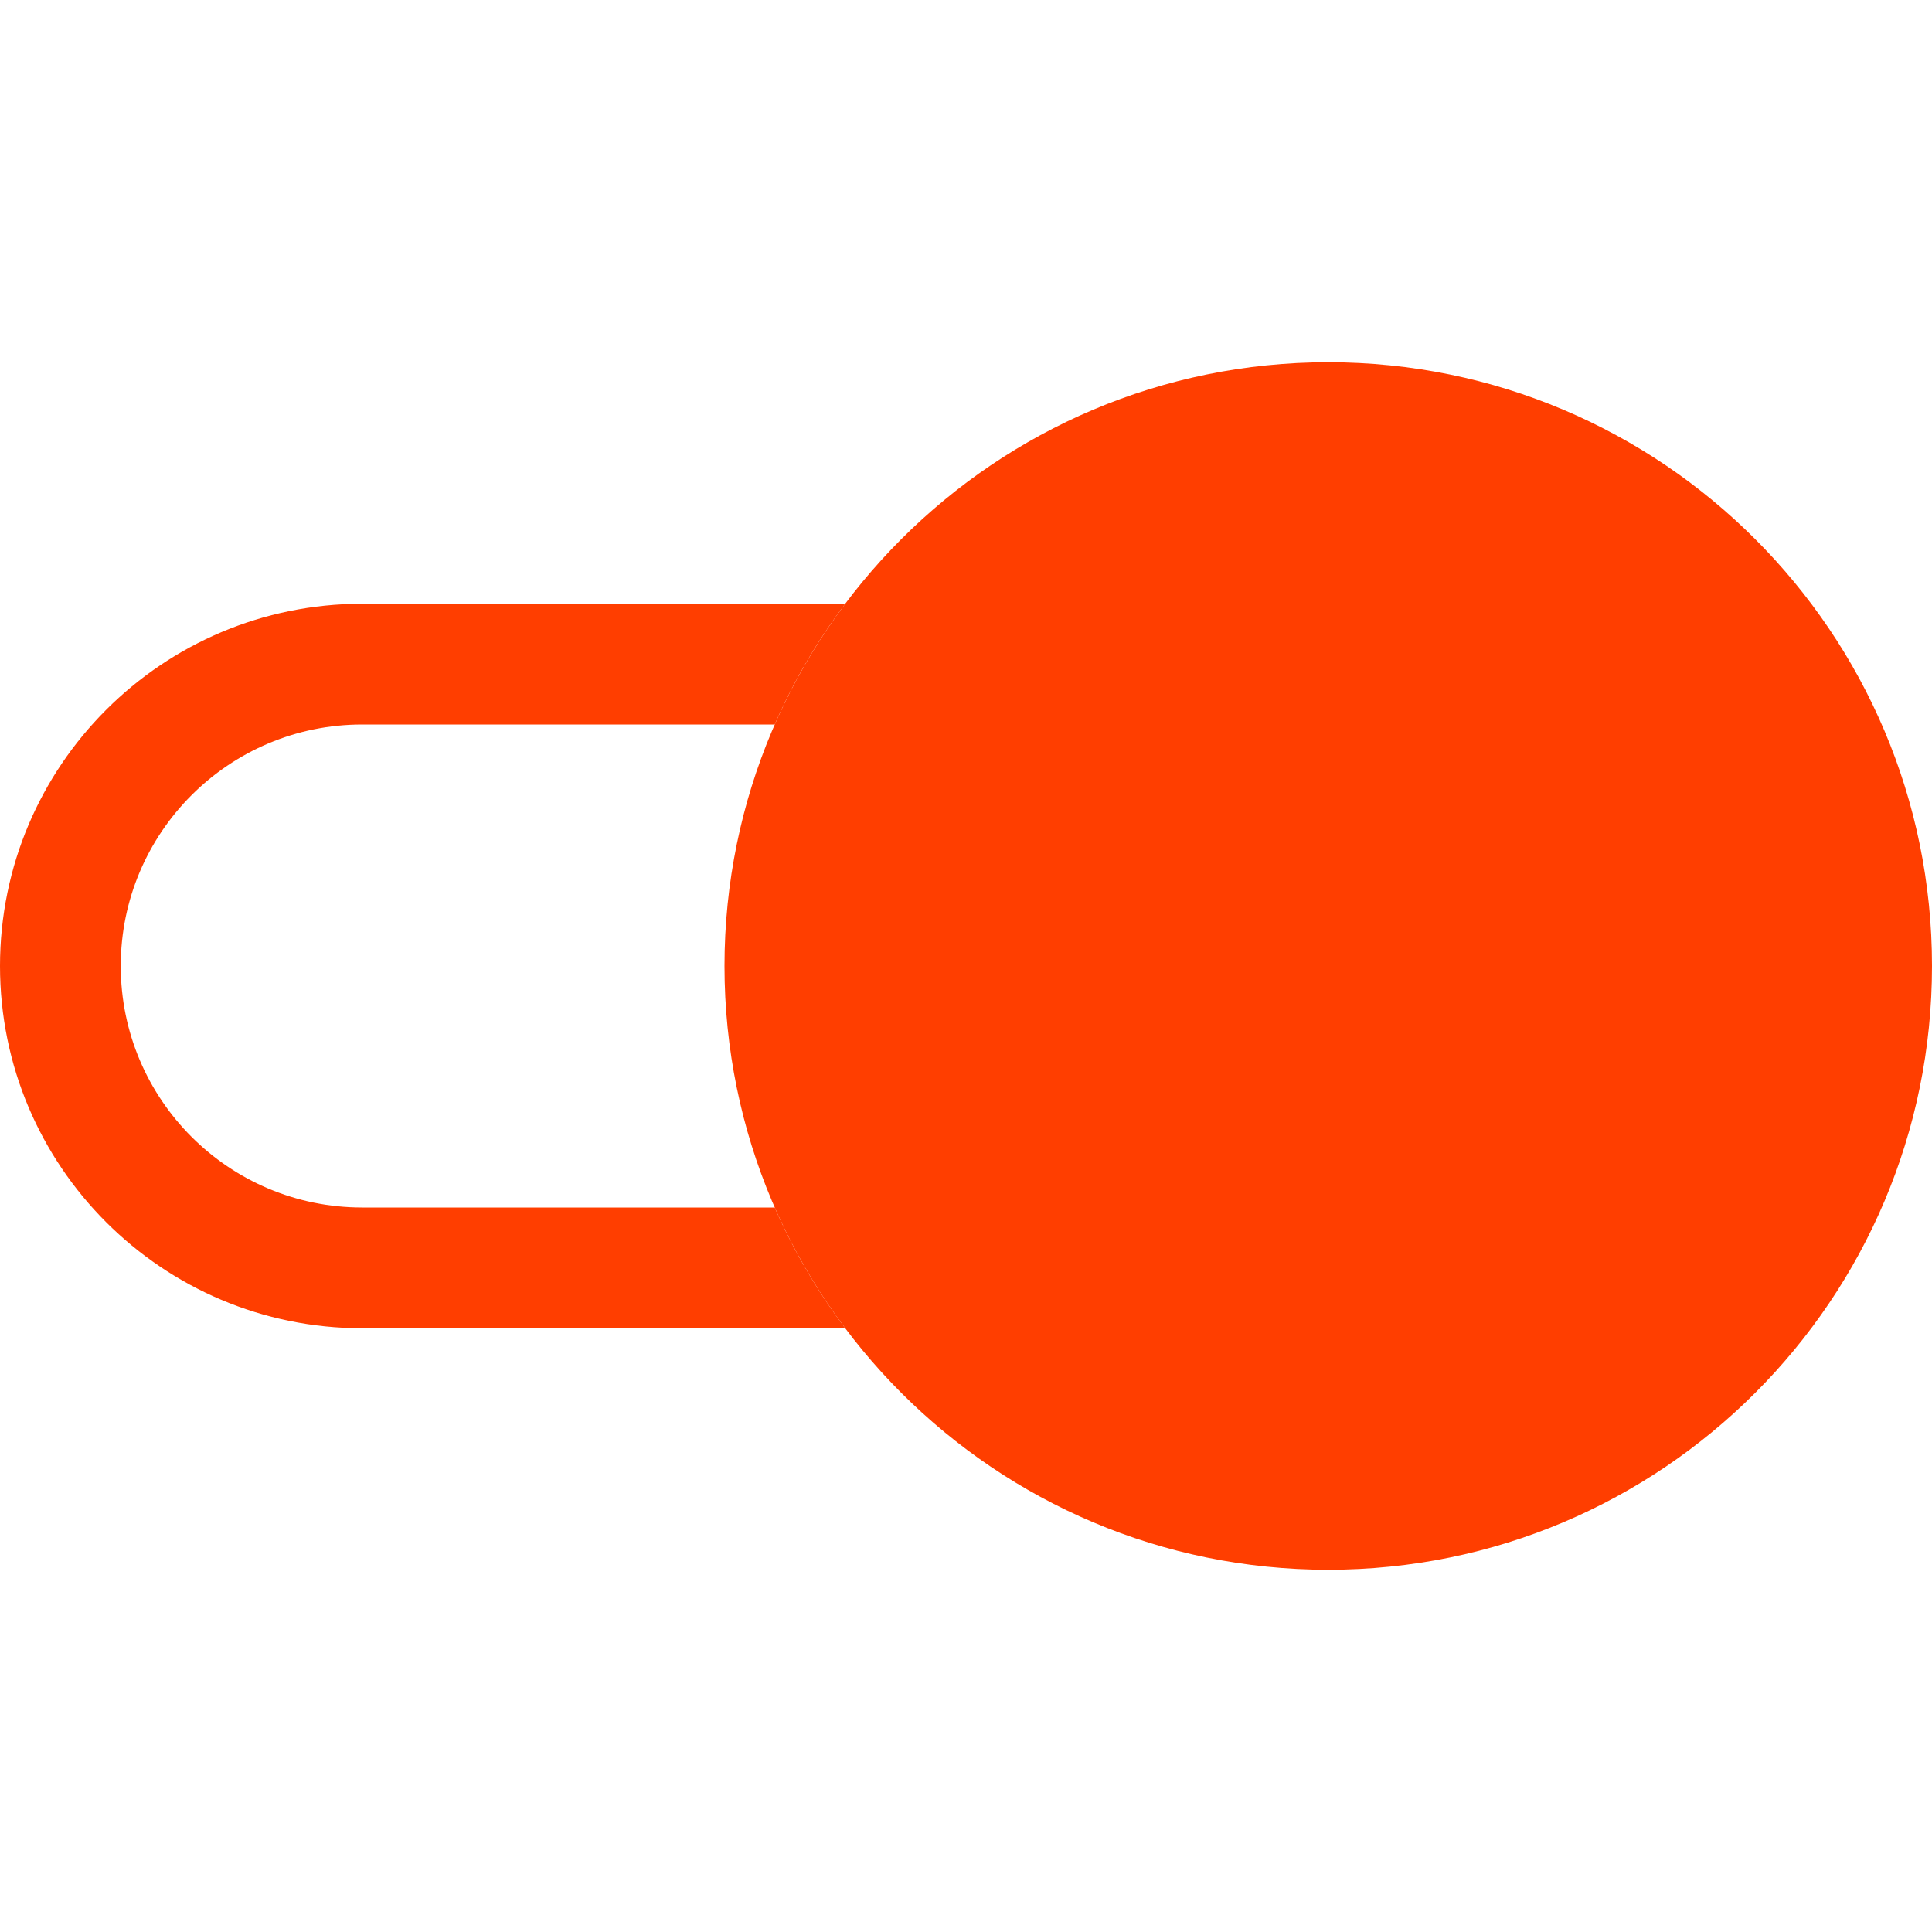
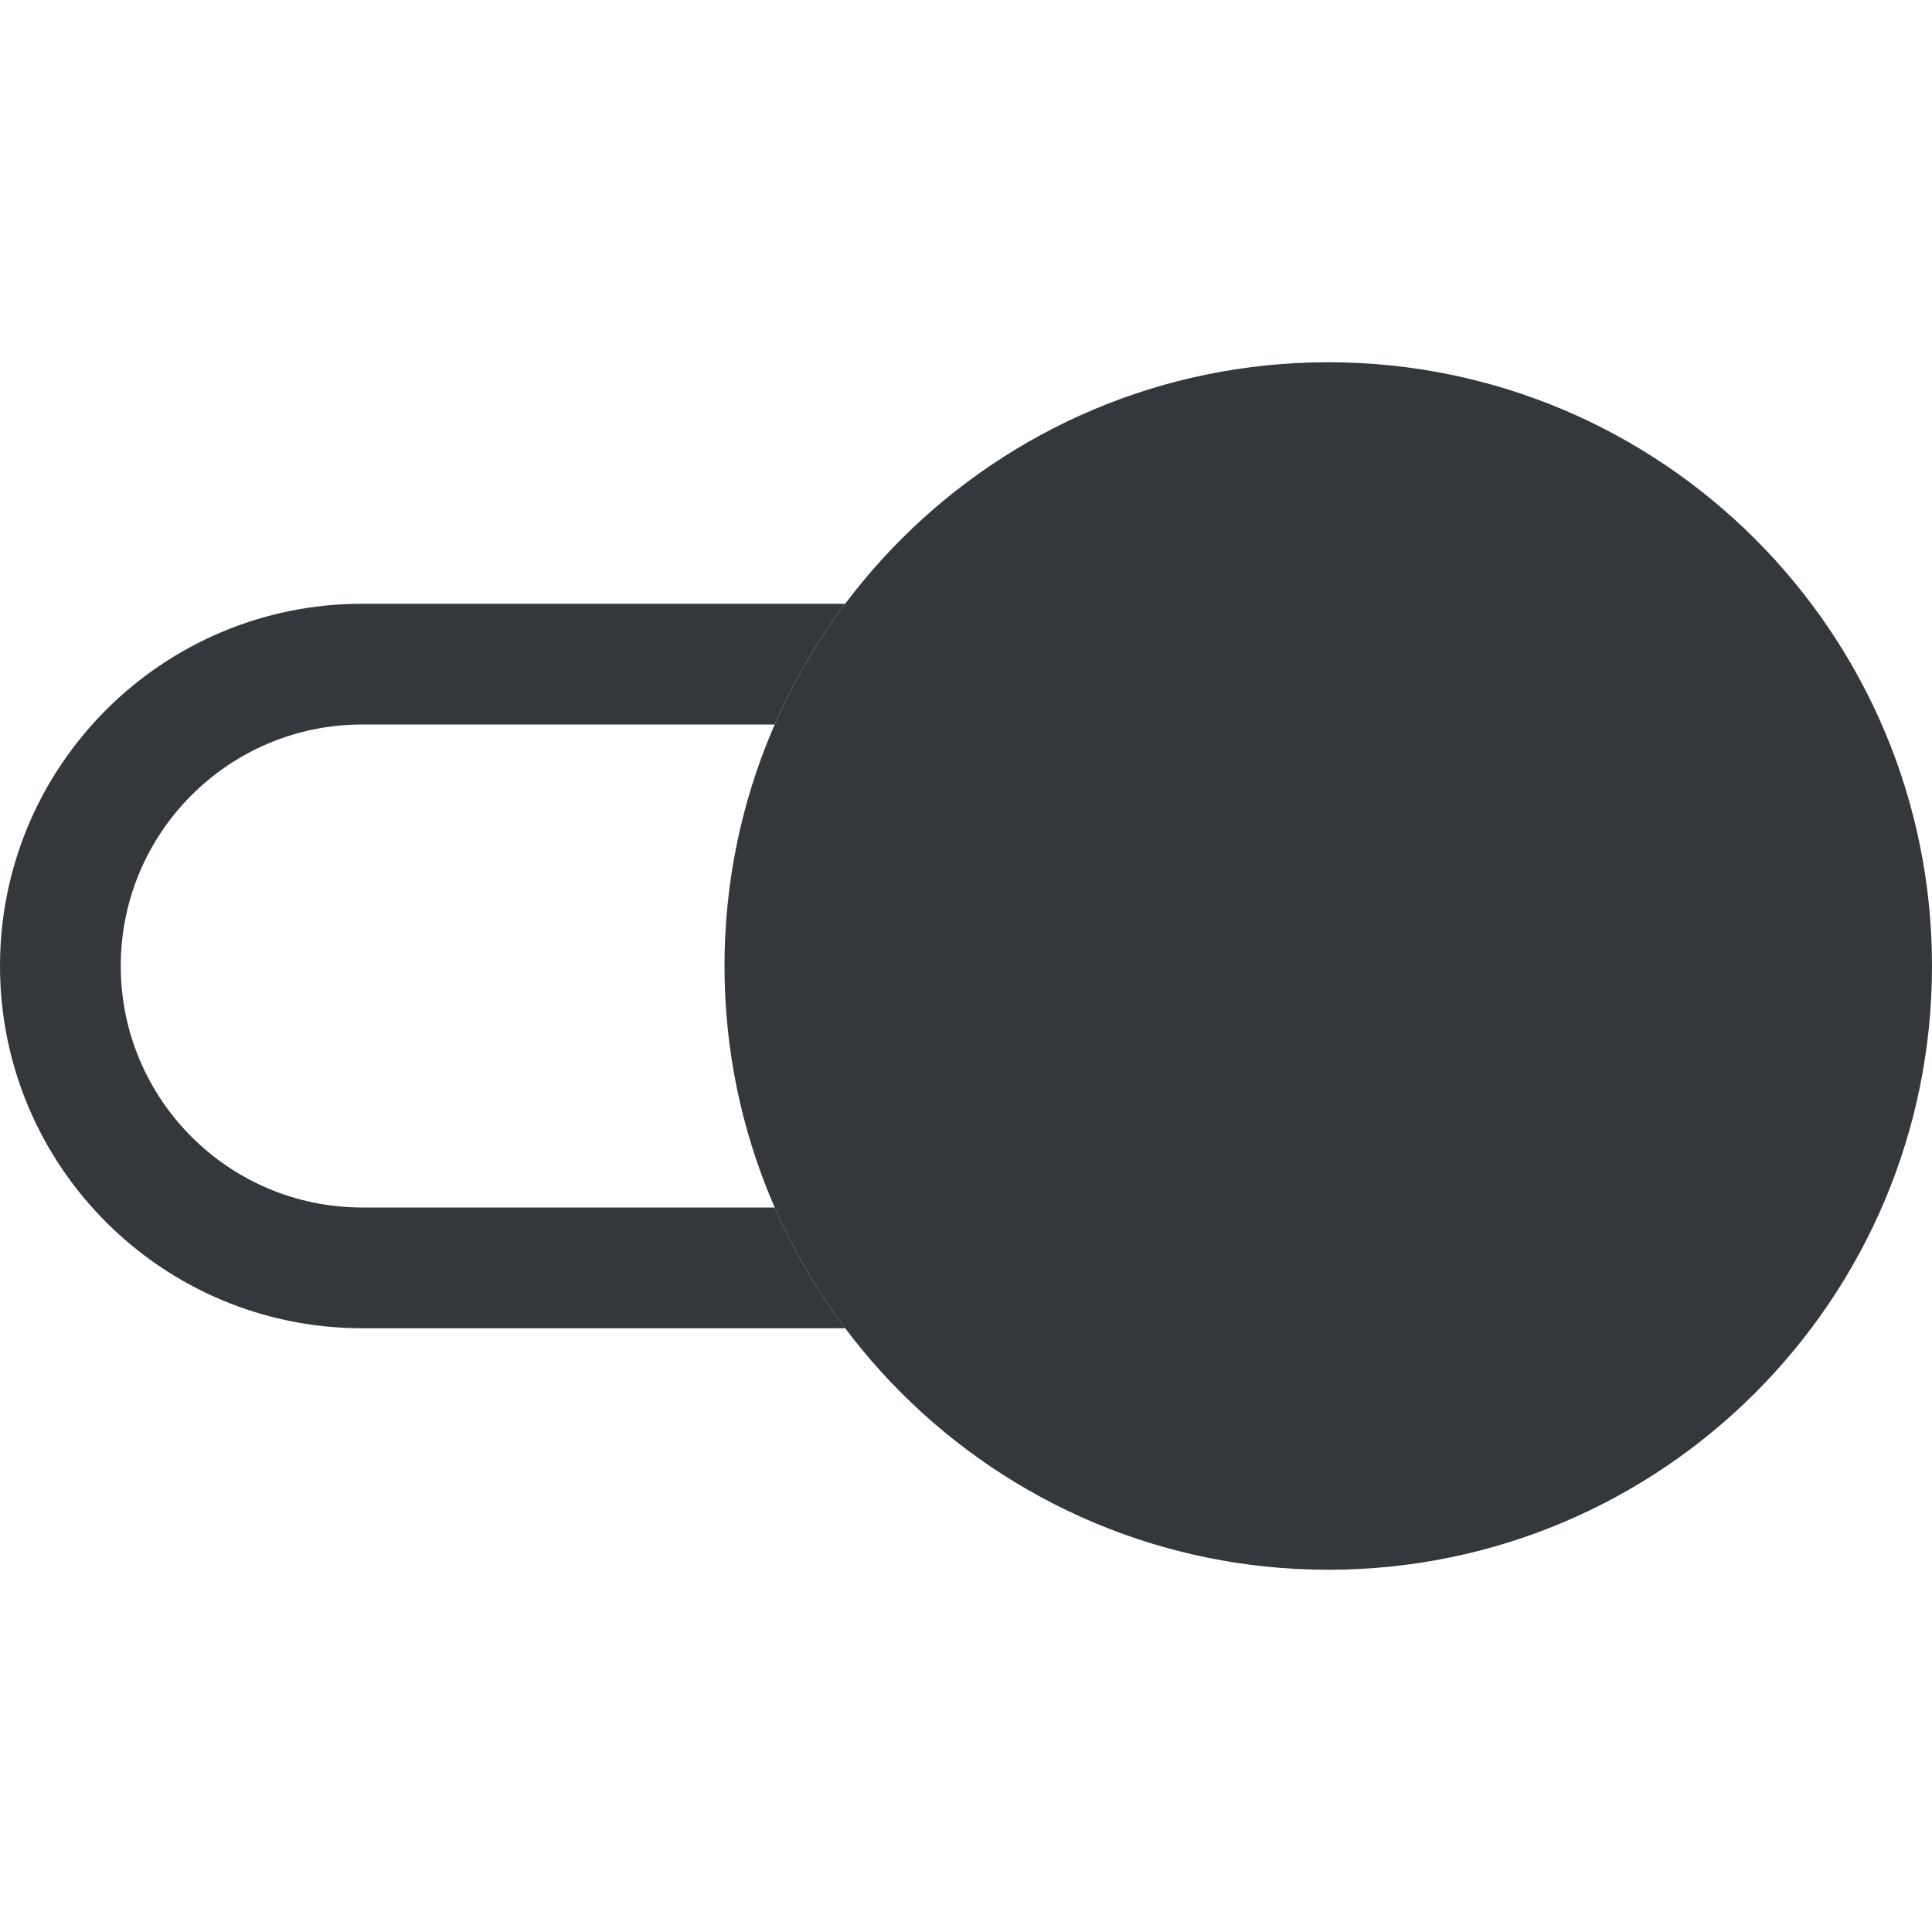
<svg xmlns="http://www.w3.org/2000/svg" width="25" height="25" fill="currentColor" class="bi bi-toggle2-on" viewBox="0 0 16 16">
-   <path fill="#ff3e00" d="M7 5H3a3 3 0 0 0 0 6h4a4.995 4.995 0 0 1-.584-1H3a2 2 0 1 1 0-4h3.416c.156-.357.352-.692.584-1z" />
-   <path fill="#ff3e00" d="M16 8A5 5 0 1 1 6 8a5 5 0 0 1 10 0z" />
+   <path fill="#34373c" d="M7 5H3a3 3 0 0 0 0 6h4a4.995 4.995 0 0 1-.584-1H3a2 2 0 1 1 0-4h3.416c.156-.357.352-.692.584-1z" />
+   <path fill="#34373c" d="M16 8A5 5 0 1 1 6 8a5 5 0 0 1 10 0z" />
</svg>
